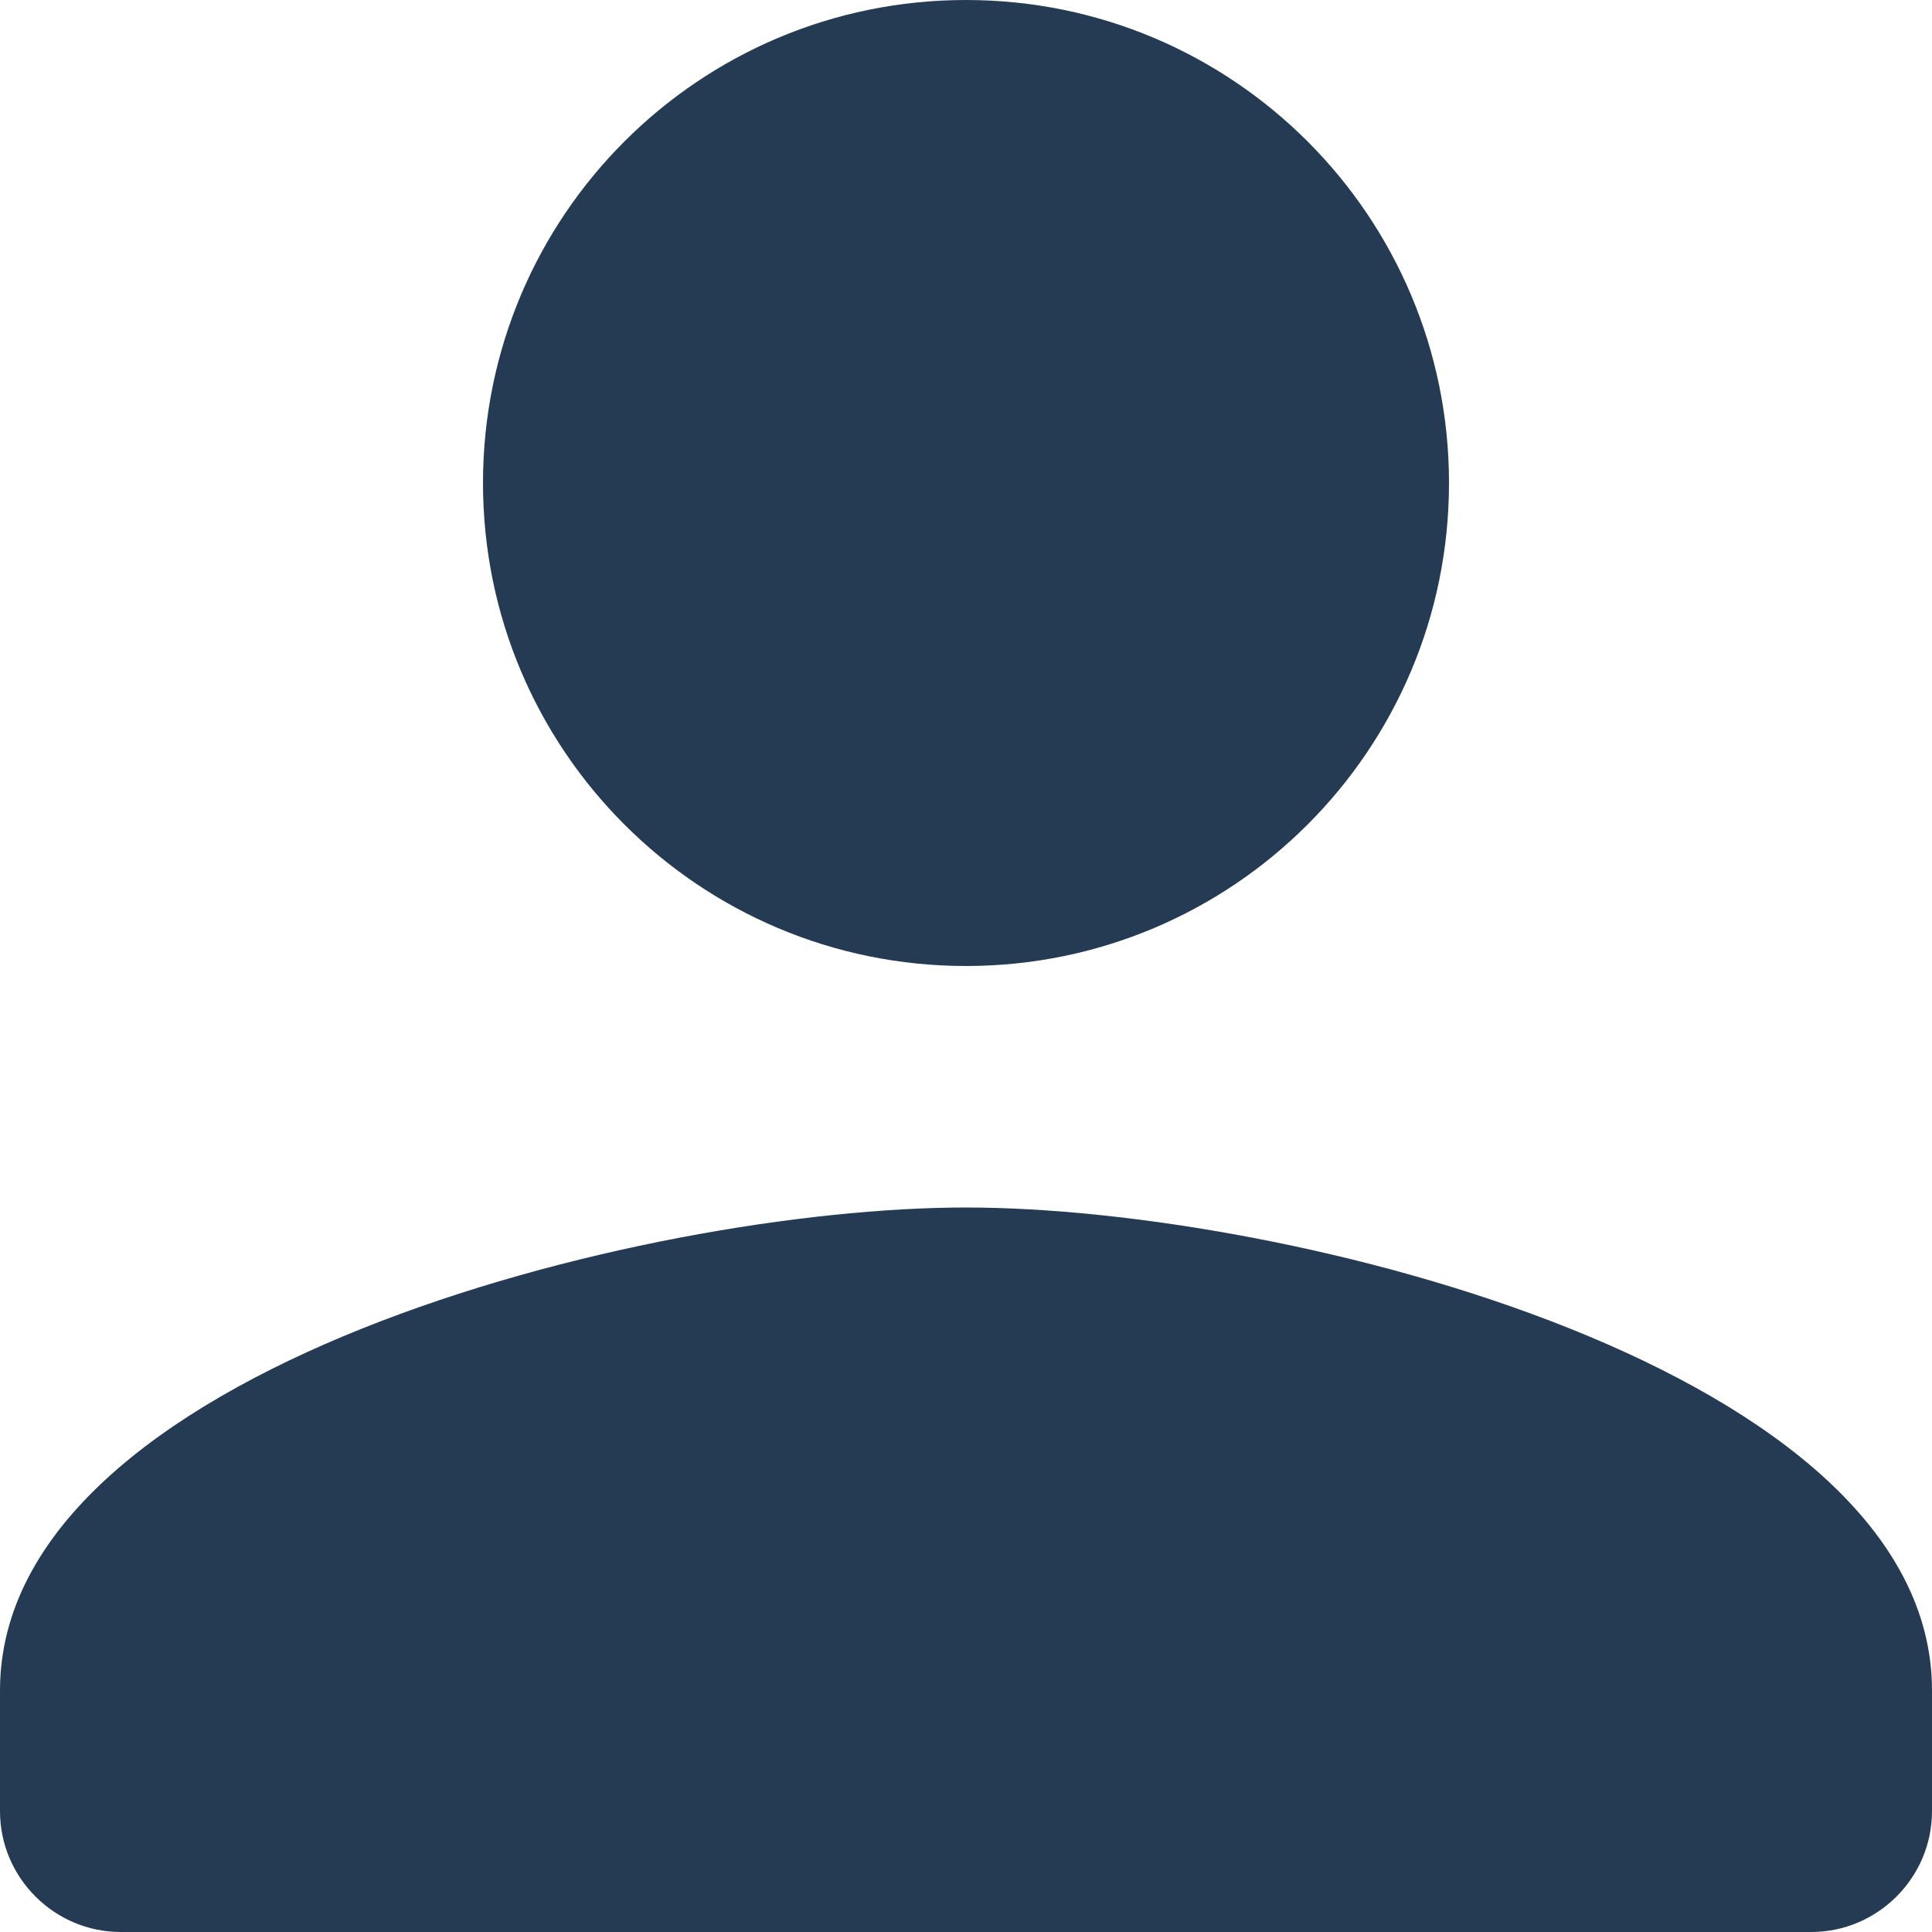
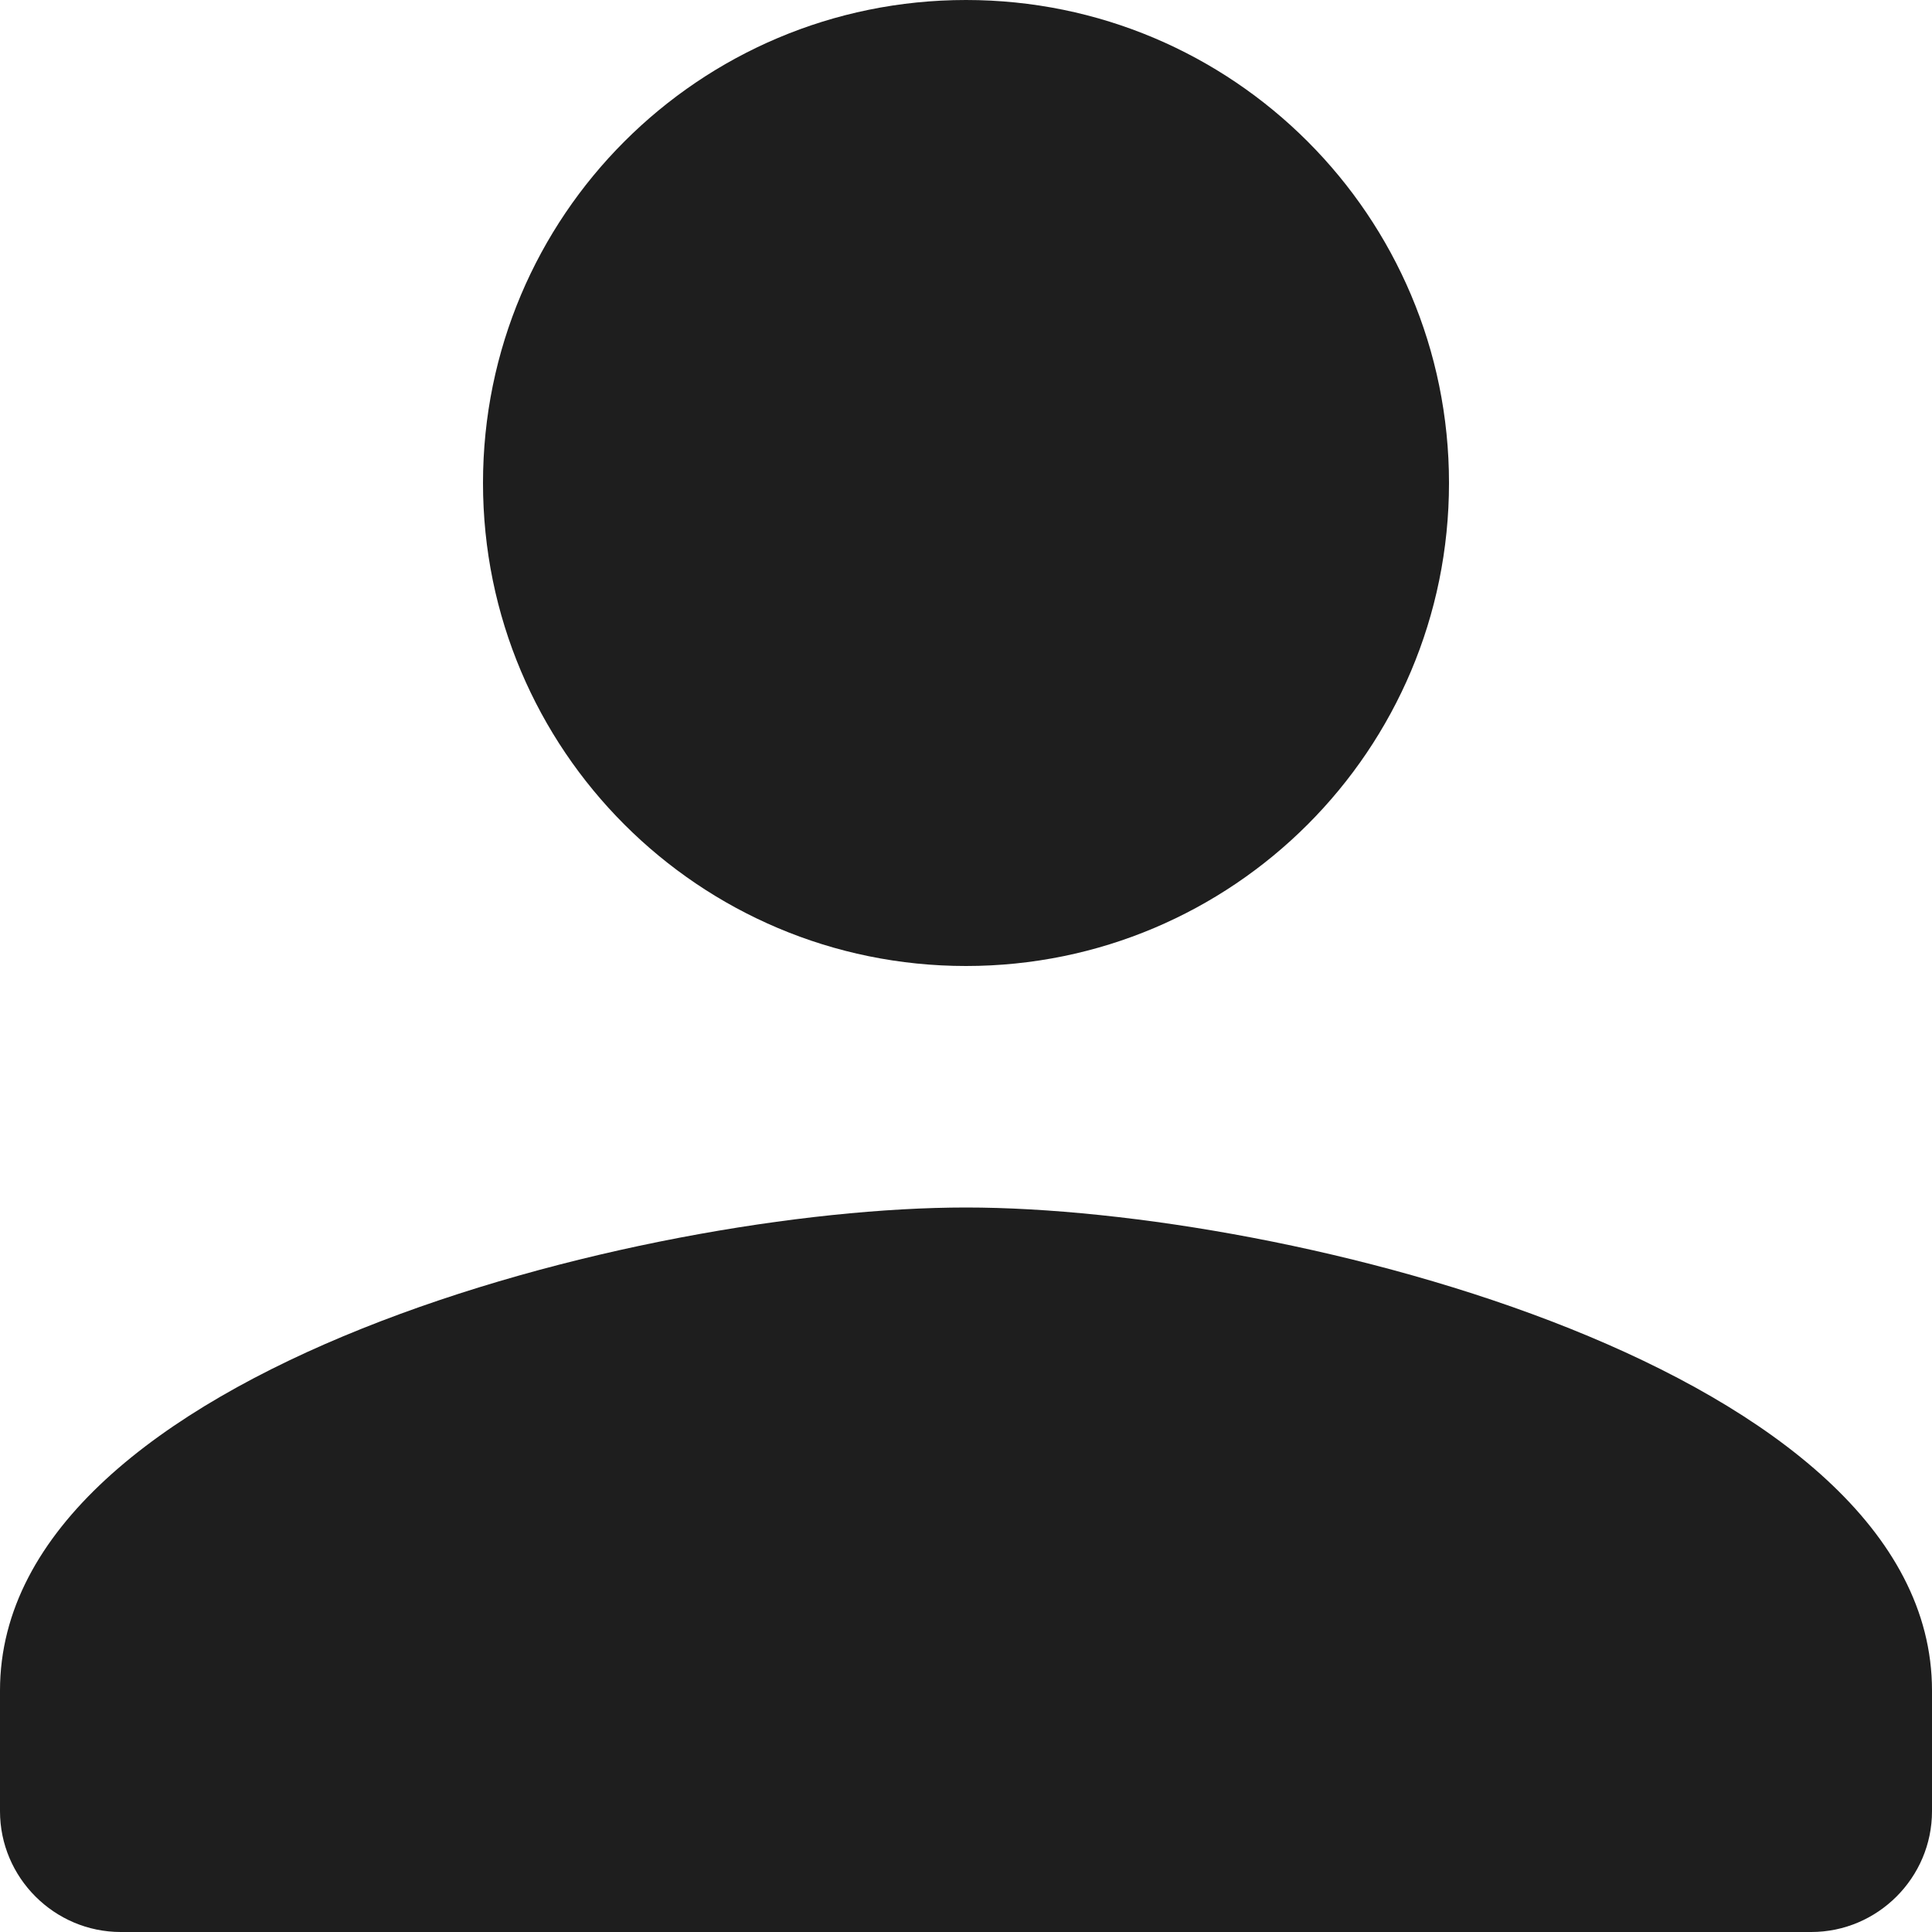
<svg xmlns="http://www.w3.org/2000/svg" viewBox="428.98 151.213 16 16" width="16px" height="16px">
-   <path d="M 436.98 159.213 C 439.19 159.213 440.98 157.423 440.98 155.213 C 440.98 153.003 439.19 151.213 436.98 151.213 C 434.77 151.213 432.98 153.003 432.98 155.213 C 432.98 157.423 434.77 159.213 436.98 159.213 M 436.98 161.213 C 434.31 161.213 428.98 162.553 428.98 165.213 L 428.98 166.213 C 428.98 166.763 429.43 167.213 429.98 167.213 L 443.98 167.213 C 444.53 167.213 444.98 166.763 444.98 166.213 L 444.98 165.213 C 444.98 162.553 439.65 161.213 436.98 161.213" style="stroke-width: 1; fill: rgb(36, 59, 83);" id="object-6" />
+   <path d="M 436.98 159.213 C 439.19 159.213 440.98 157.423 440.98 155.213 C 440.98 153.003 439.19 151.213 436.98 151.213 C 434.77 151.213 432.98 153.003 432.98 155.213 C 432.98 157.423 434.77 159.213 436.98 159.213 M 436.98 161.213 C 434.31 161.213 428.98 162.553 428.98 165.213 L 428.98 166.213 C 428.98 166.763 429.43 167.213 429.98 167.213 L 443.98 167.213 C 444.53 167.213 444.98 166.763 444.98 166.213 L 444.98 165.213 C 444.98 162.553 439.65 161.213 436.98 161.213" style="stroke-width: 1; fill: #1e1e1e;" id="object-6" />
</svg>
